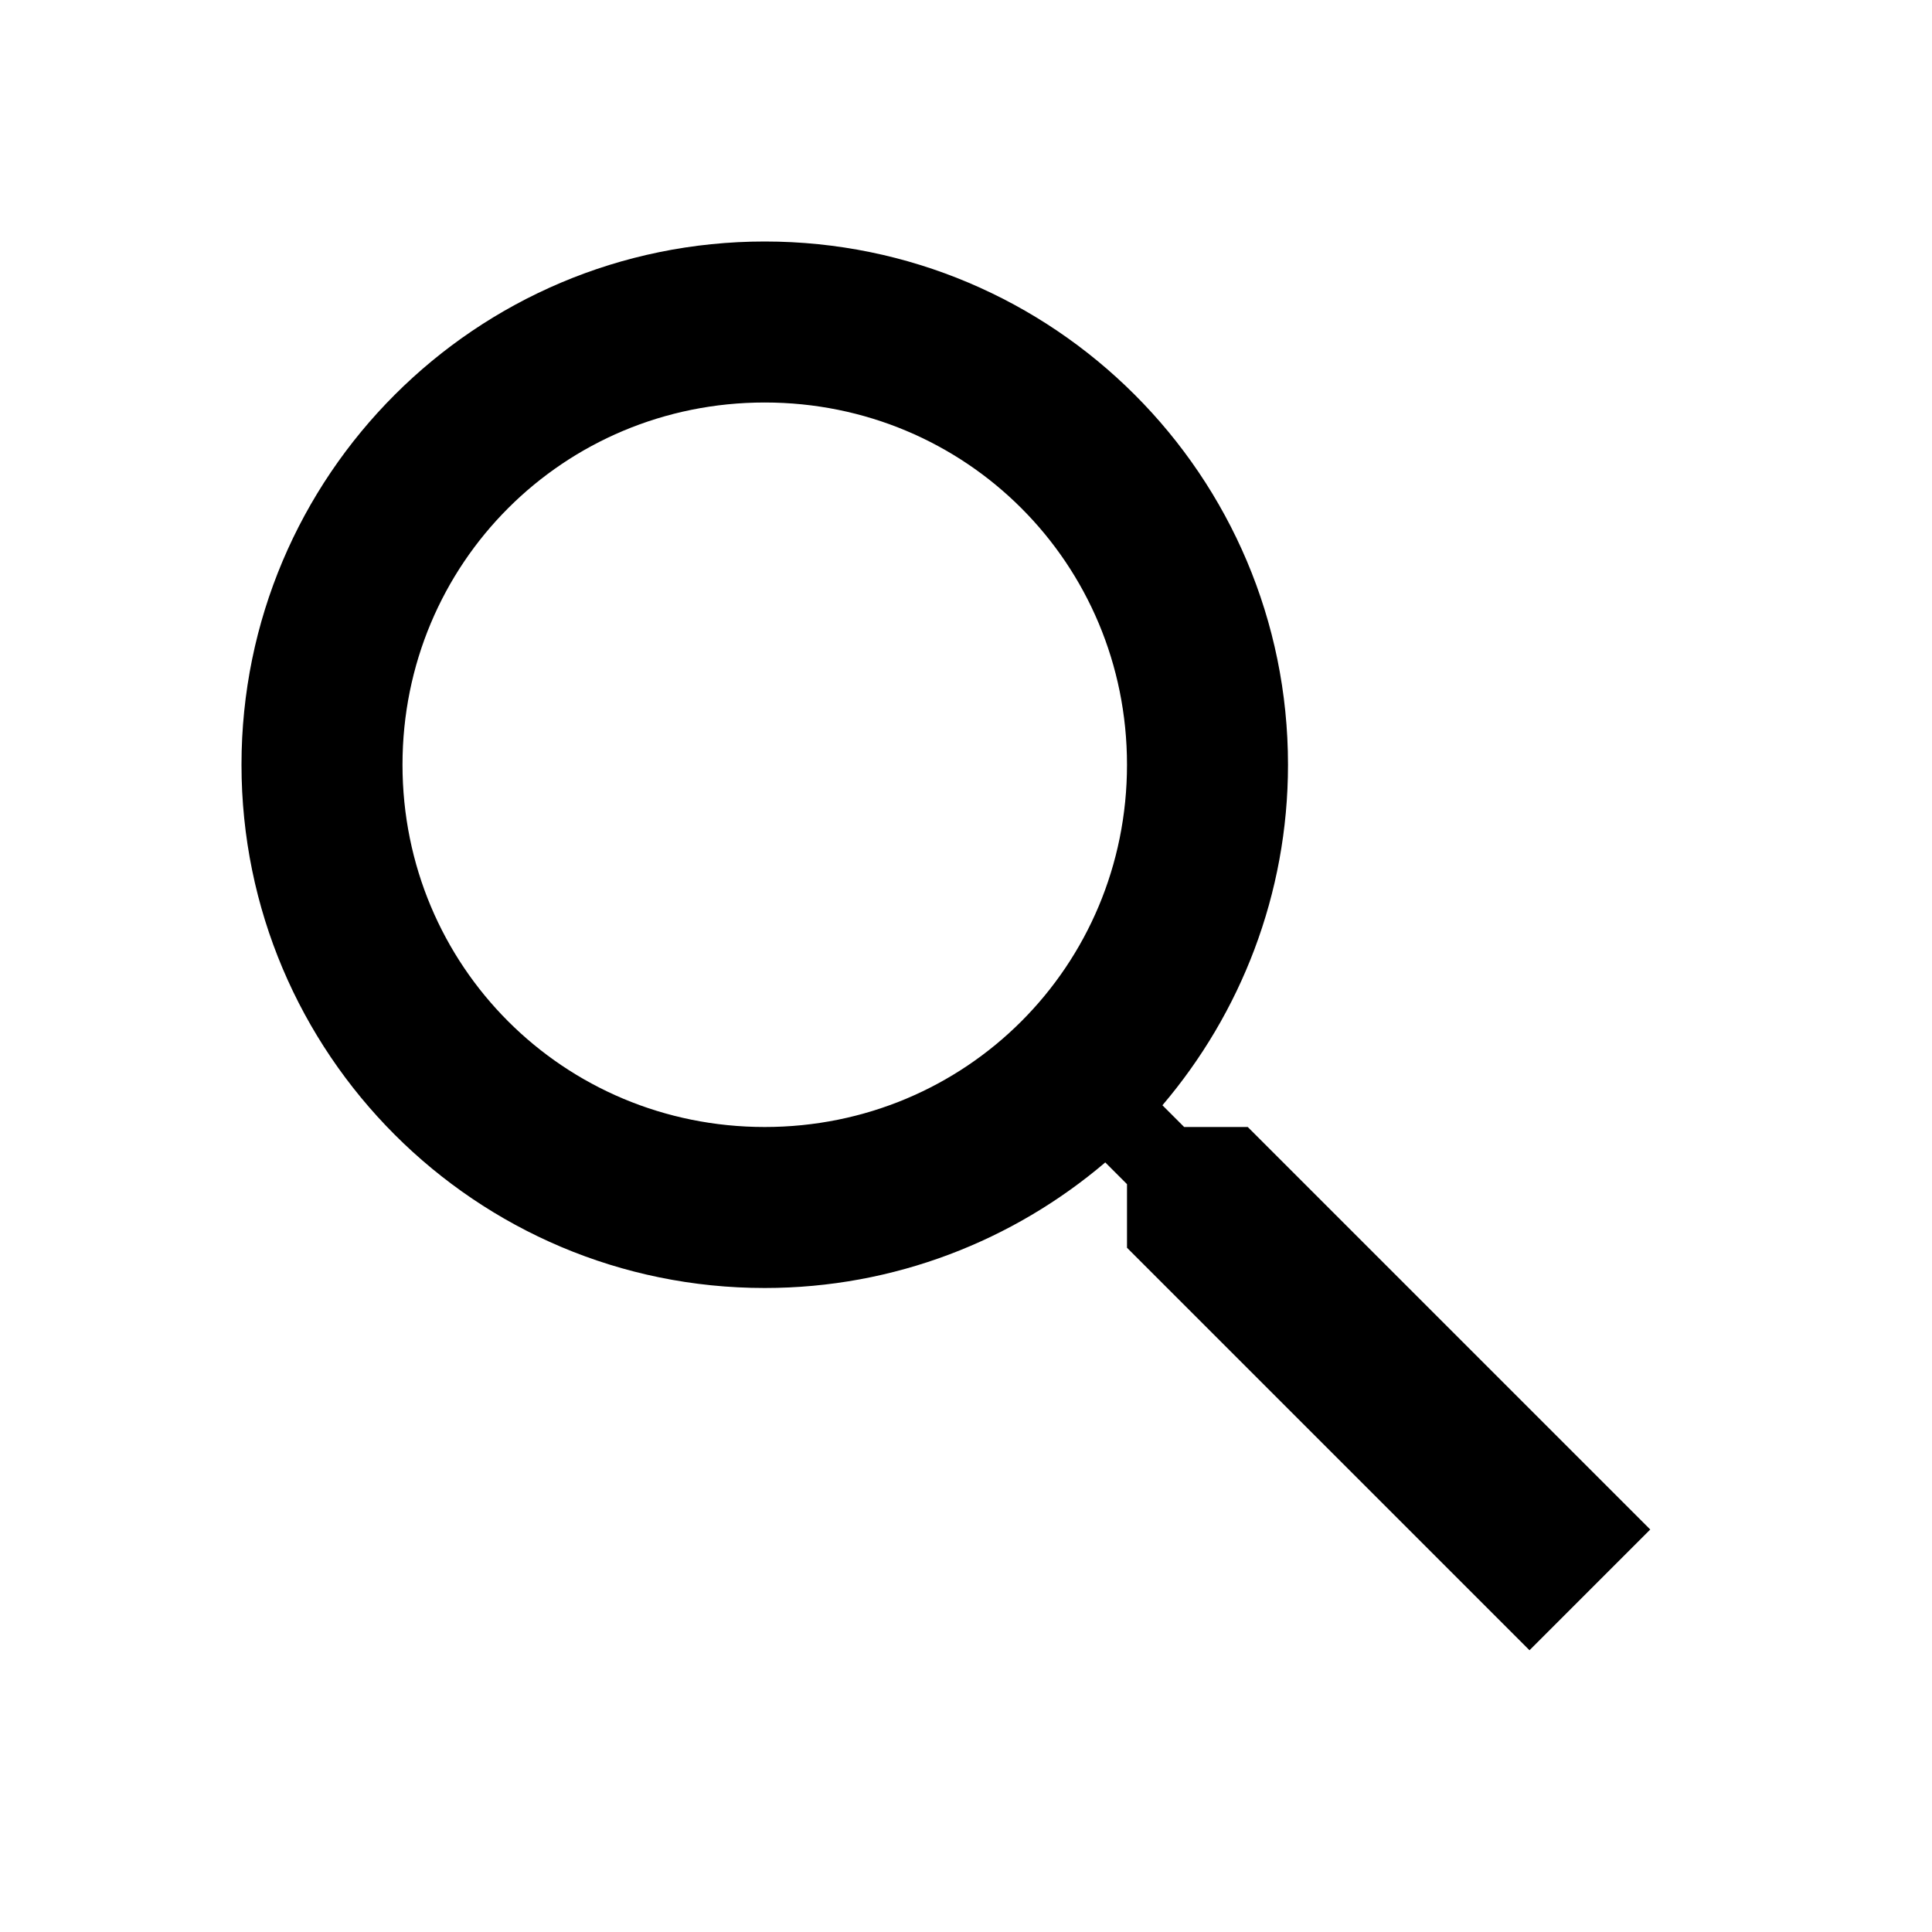
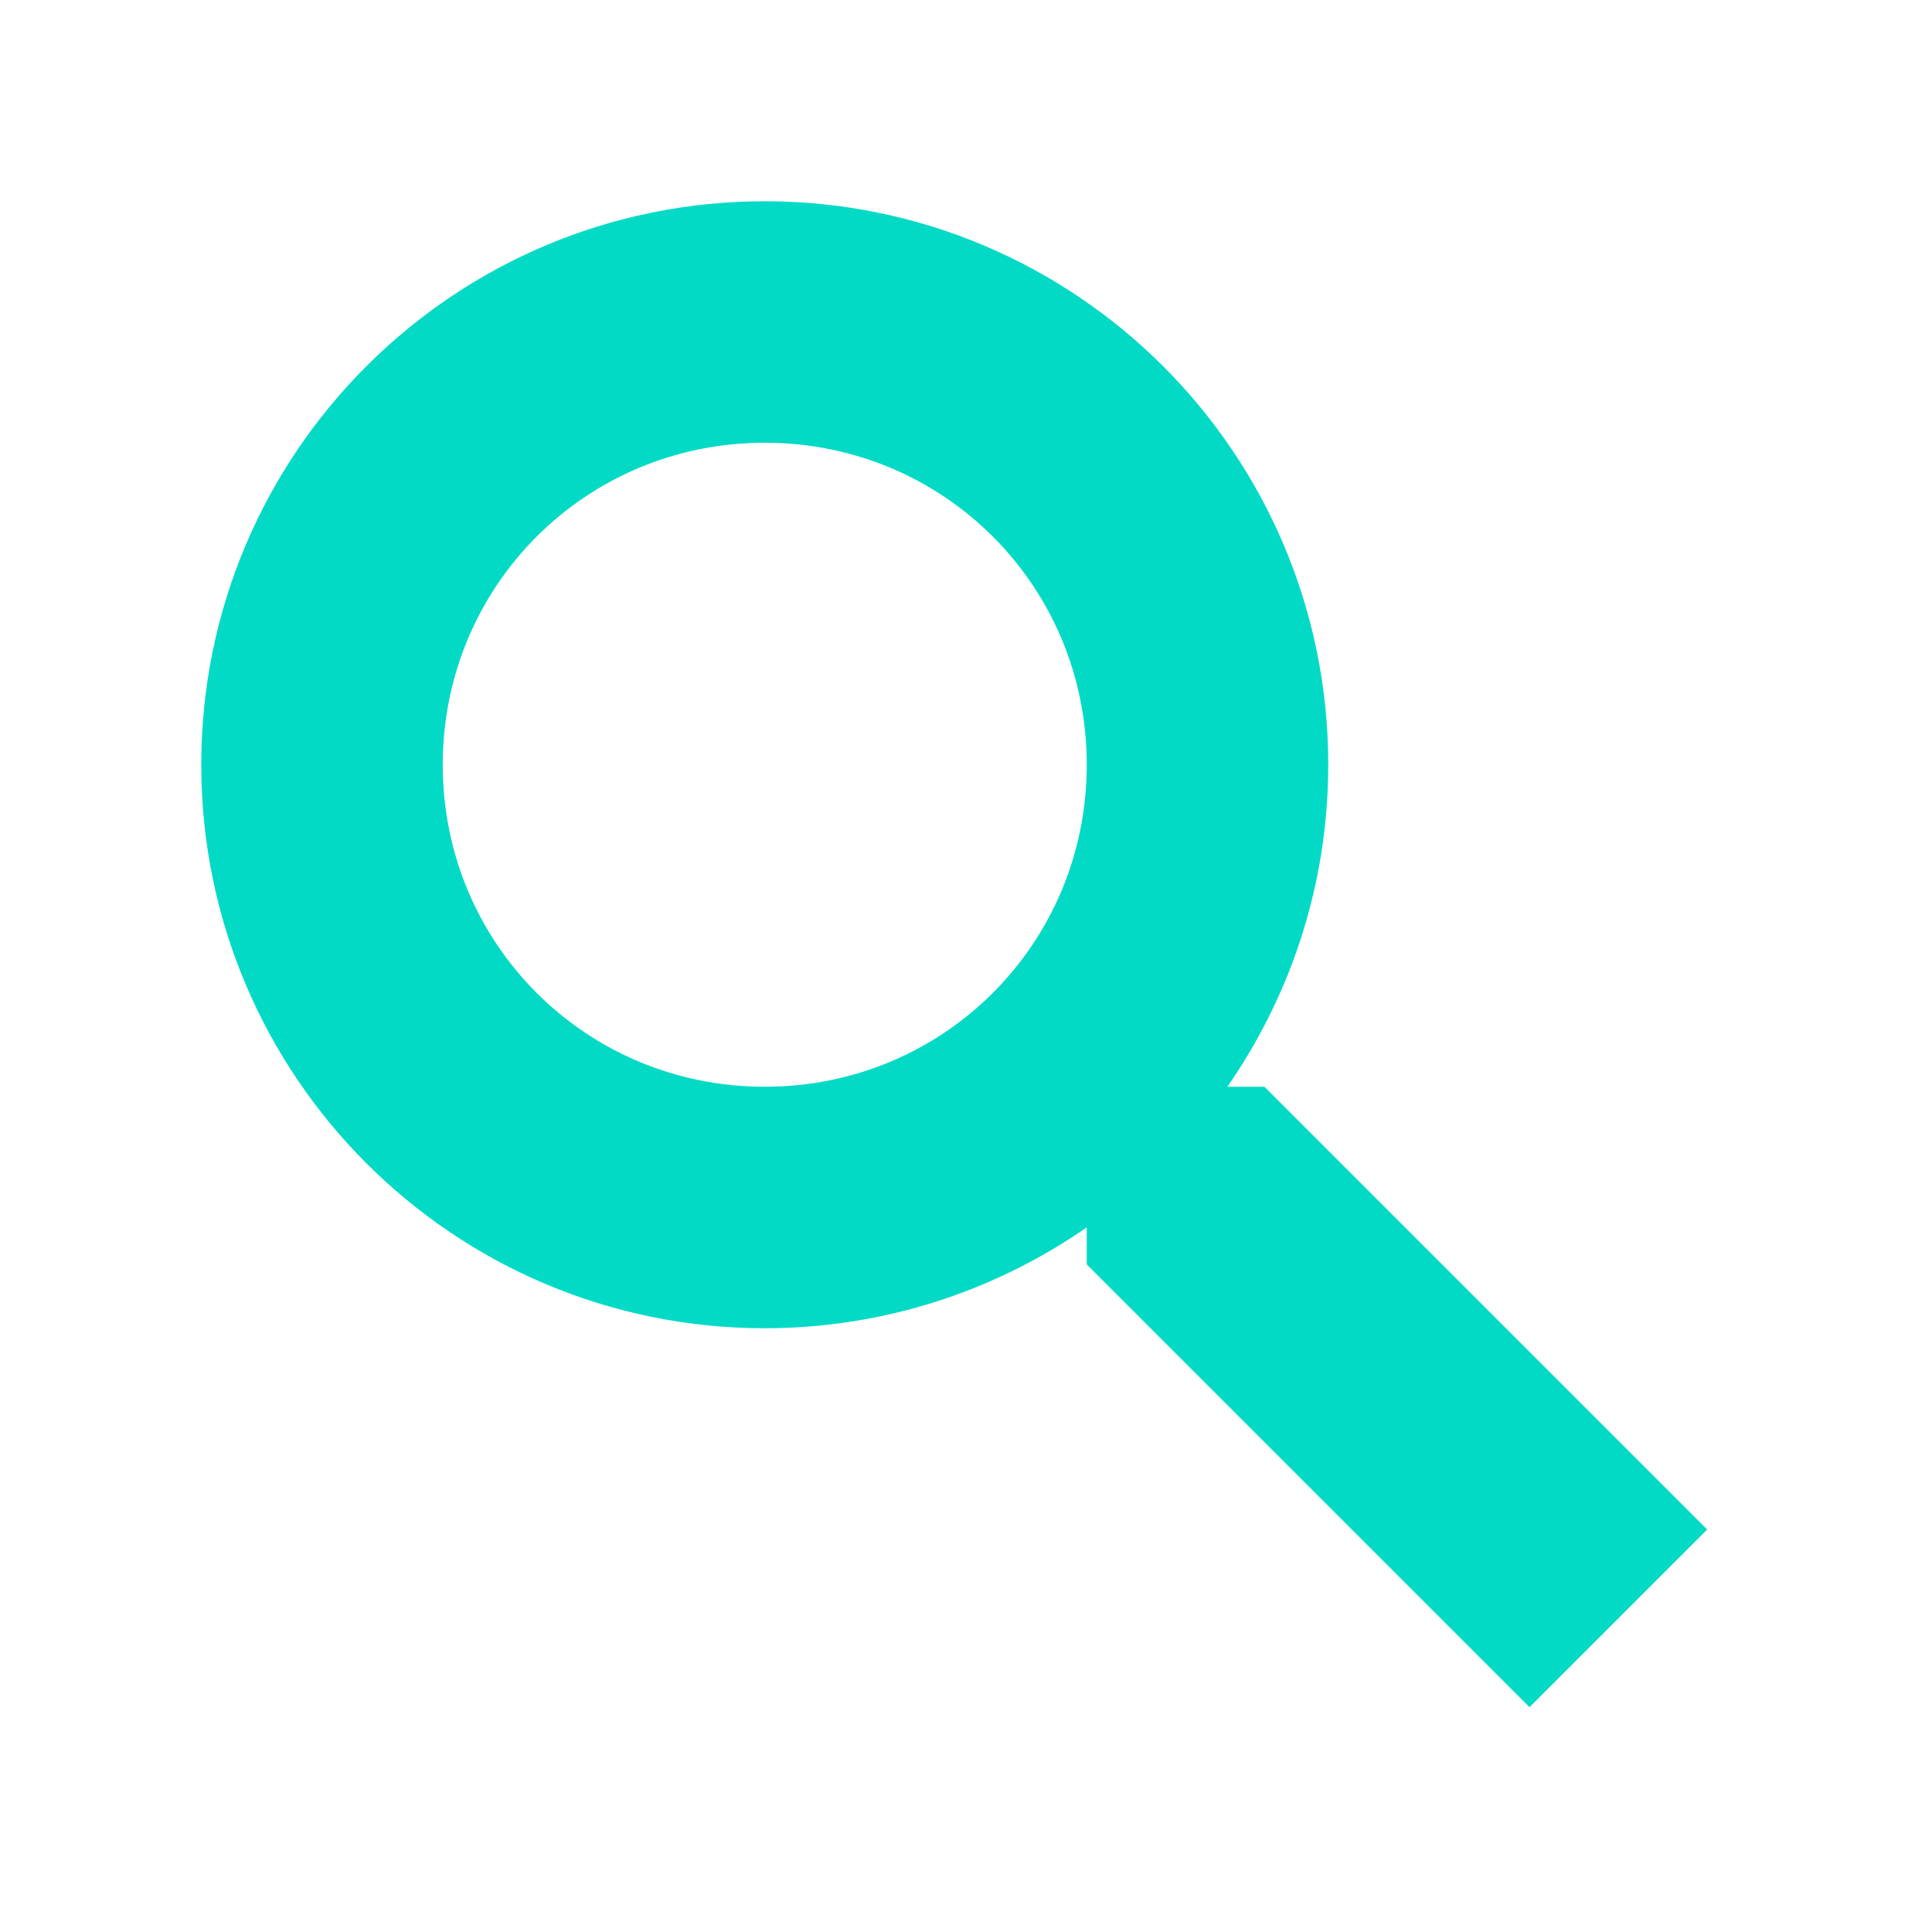
- <svg xmlns="http://www.w3.org/2000/svg" version="1.1" width="24" height="24" viewBox="0 0 24 24">
+ <svg xmlns="http://www.w3.org/2000/svg" version="1.1" width="24" height="24" viewBox="0 0 24 24" fill="#03dac6" stroke="#03dac6">
  <path d="M9.5,3A6.5,6.5 0 0,1 16,9.5C16,11.11 15.41,12.59 14.44,13.73L14.71,14H15.5L20.5,19L19,20.5L14,15.5V14.71L13.73,14.44C12.59,15.41 11.11,16 9.5,16A6.5,6.5 0 0,1 3,9.5A6.5,6.5 0 0,1 9.5,3M9.5,5C7,5 5,7 5,9.5C5,12 7,14 9.5,14C12,14 14,12 14,9.5C14,7 12,5 9.5,5Z" />
</svg>
